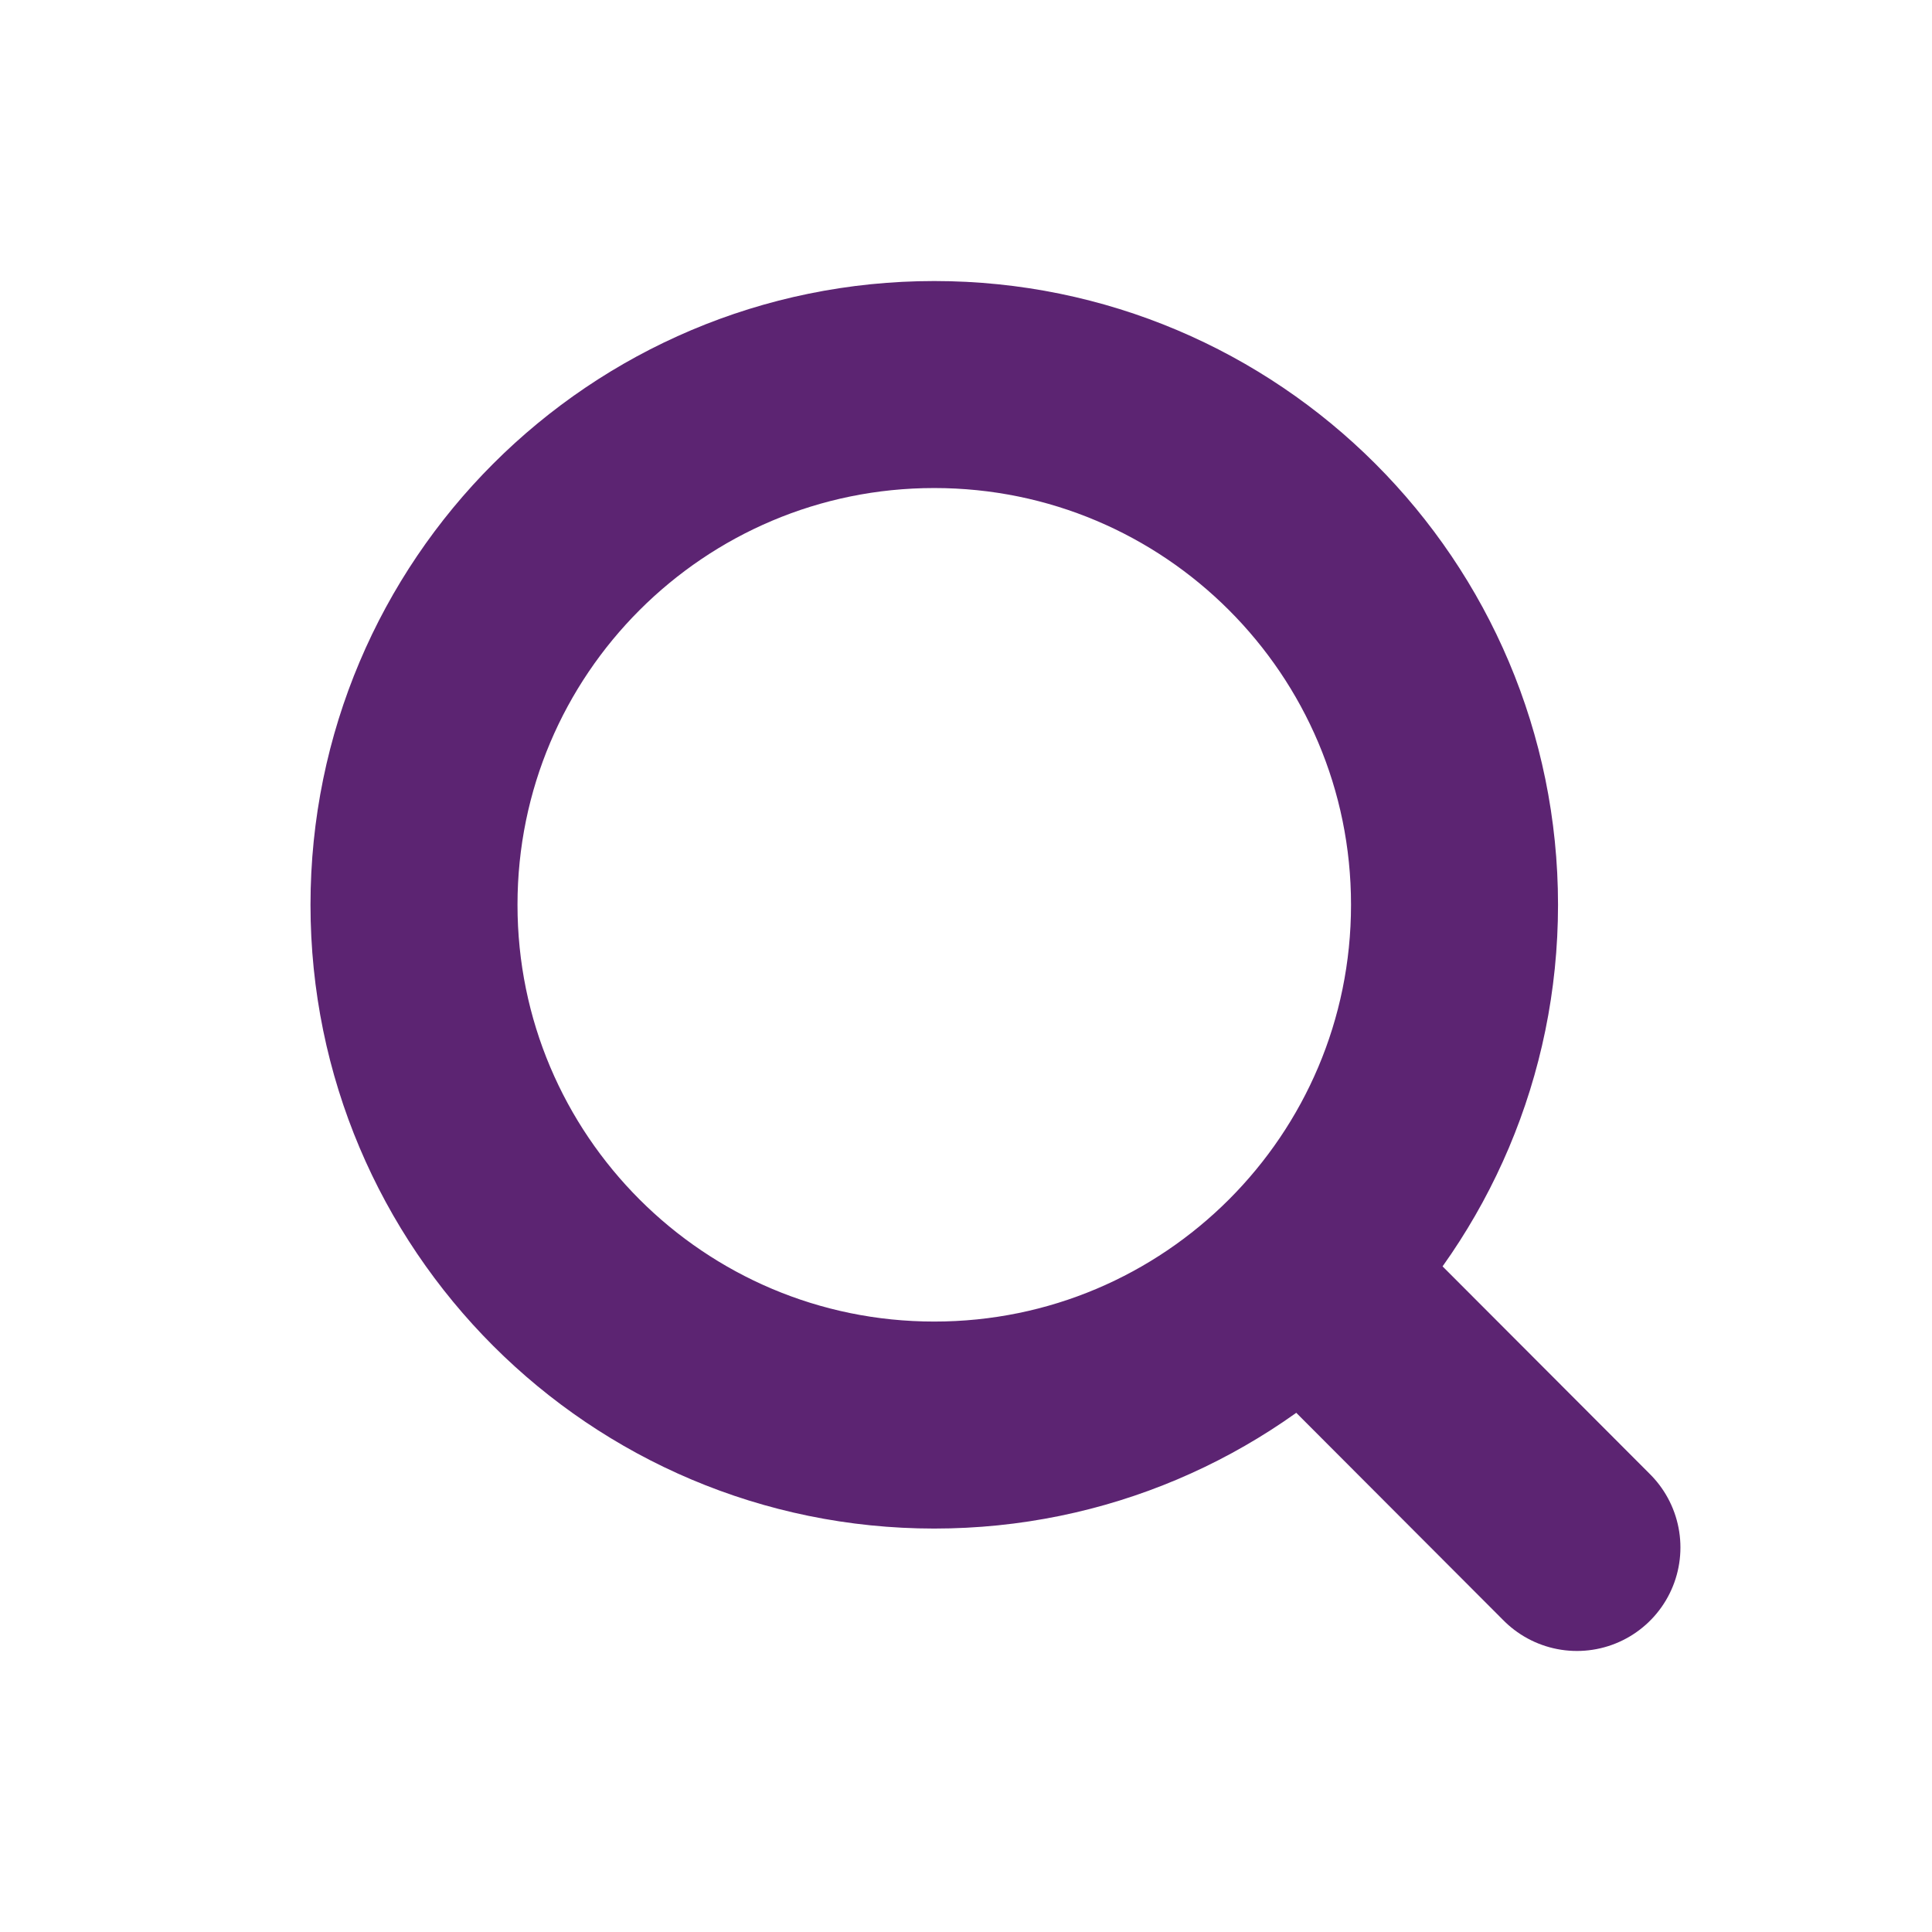
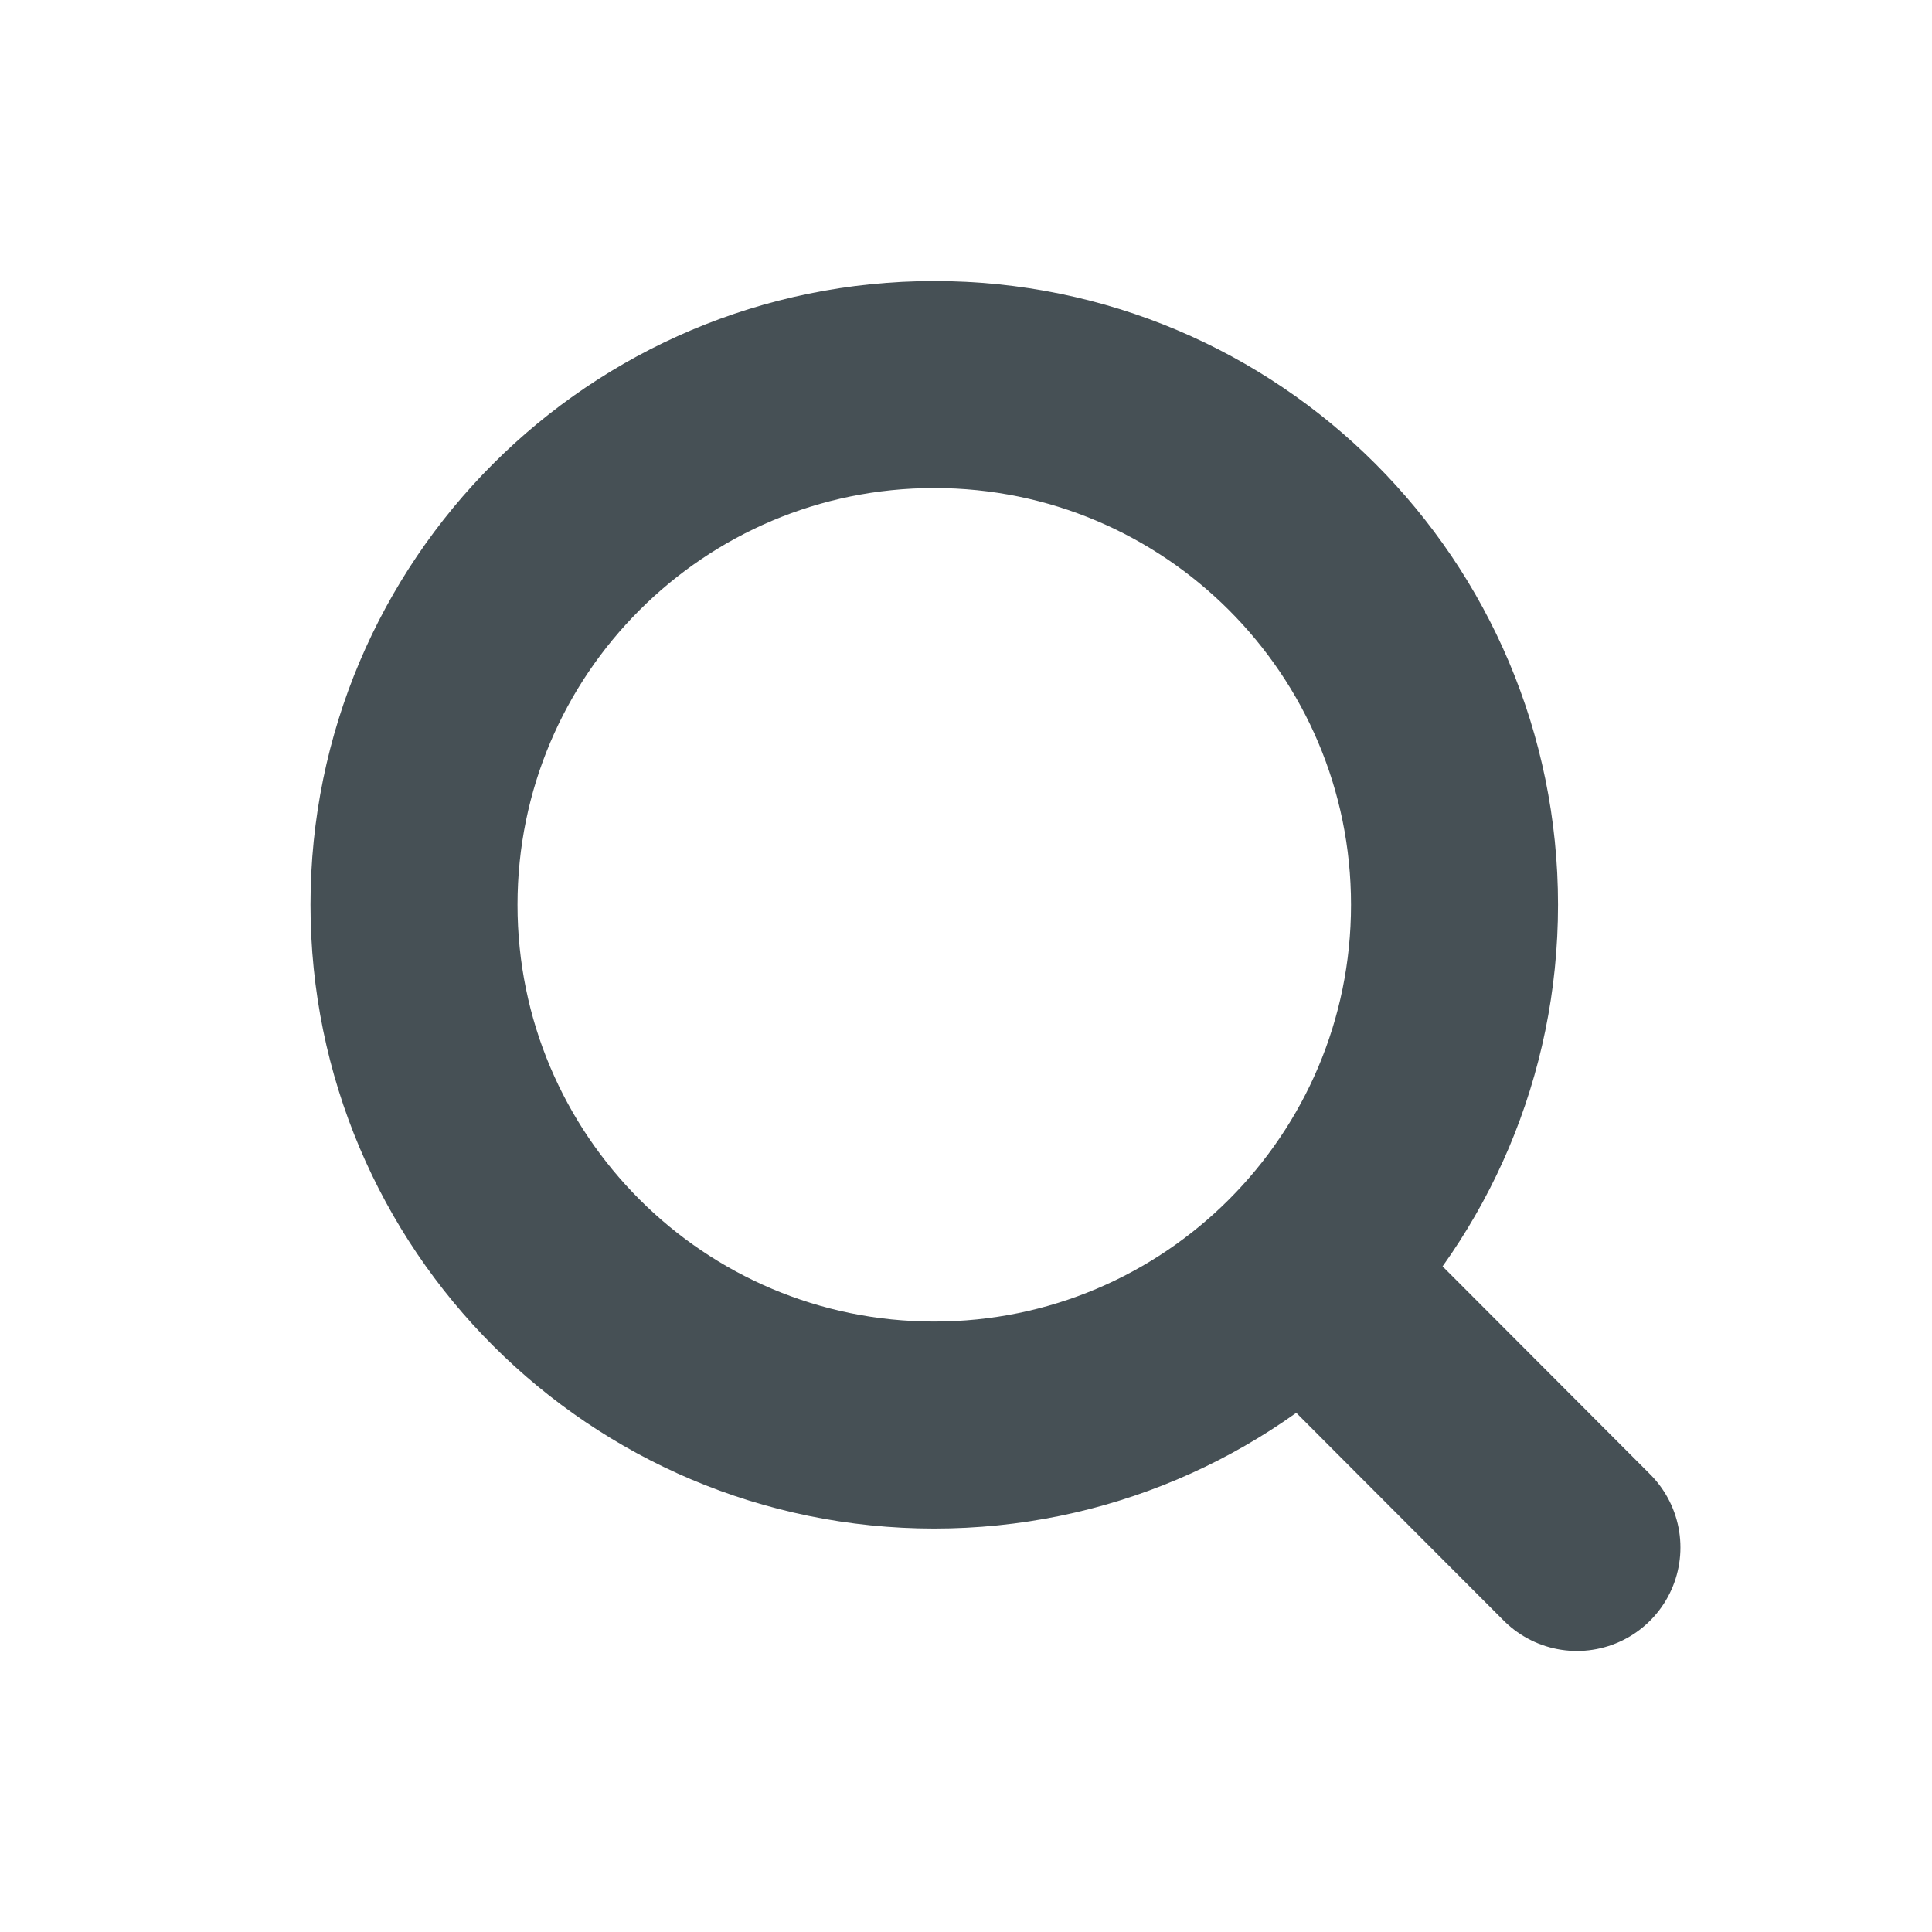
<svg xmlns="http://www.w3.org/2000/svg" width="28" height="28" viewBox="0 0 28 28">
  <g fill="none" data-name="ico_search_layer_normal">
-     <path stroke="#5C2472" stroke-linecap="round" stroke-width="3" d="m22.854 22.427-3.979-3.986m2.205-5.327a7.54 7.54 0 1 1-7.54-7.541 7.54 7.54 0 0 1 7.54 7.54Z" data-name="lupa" />
+     <path stroke="#465055" stroke-linecap="round" stroke-width="3" d="m22.854 22.427-3.979-3.986m2.205-5.327a7.54 7.54 0 1 1-7.54-7.541 7.54 7.54 0 0 1 7.54 7.54Z" data-name="lupa" />
    <path d="M0 0h28v28H0z" data-name="bbox" />
  </g>
</svg>
